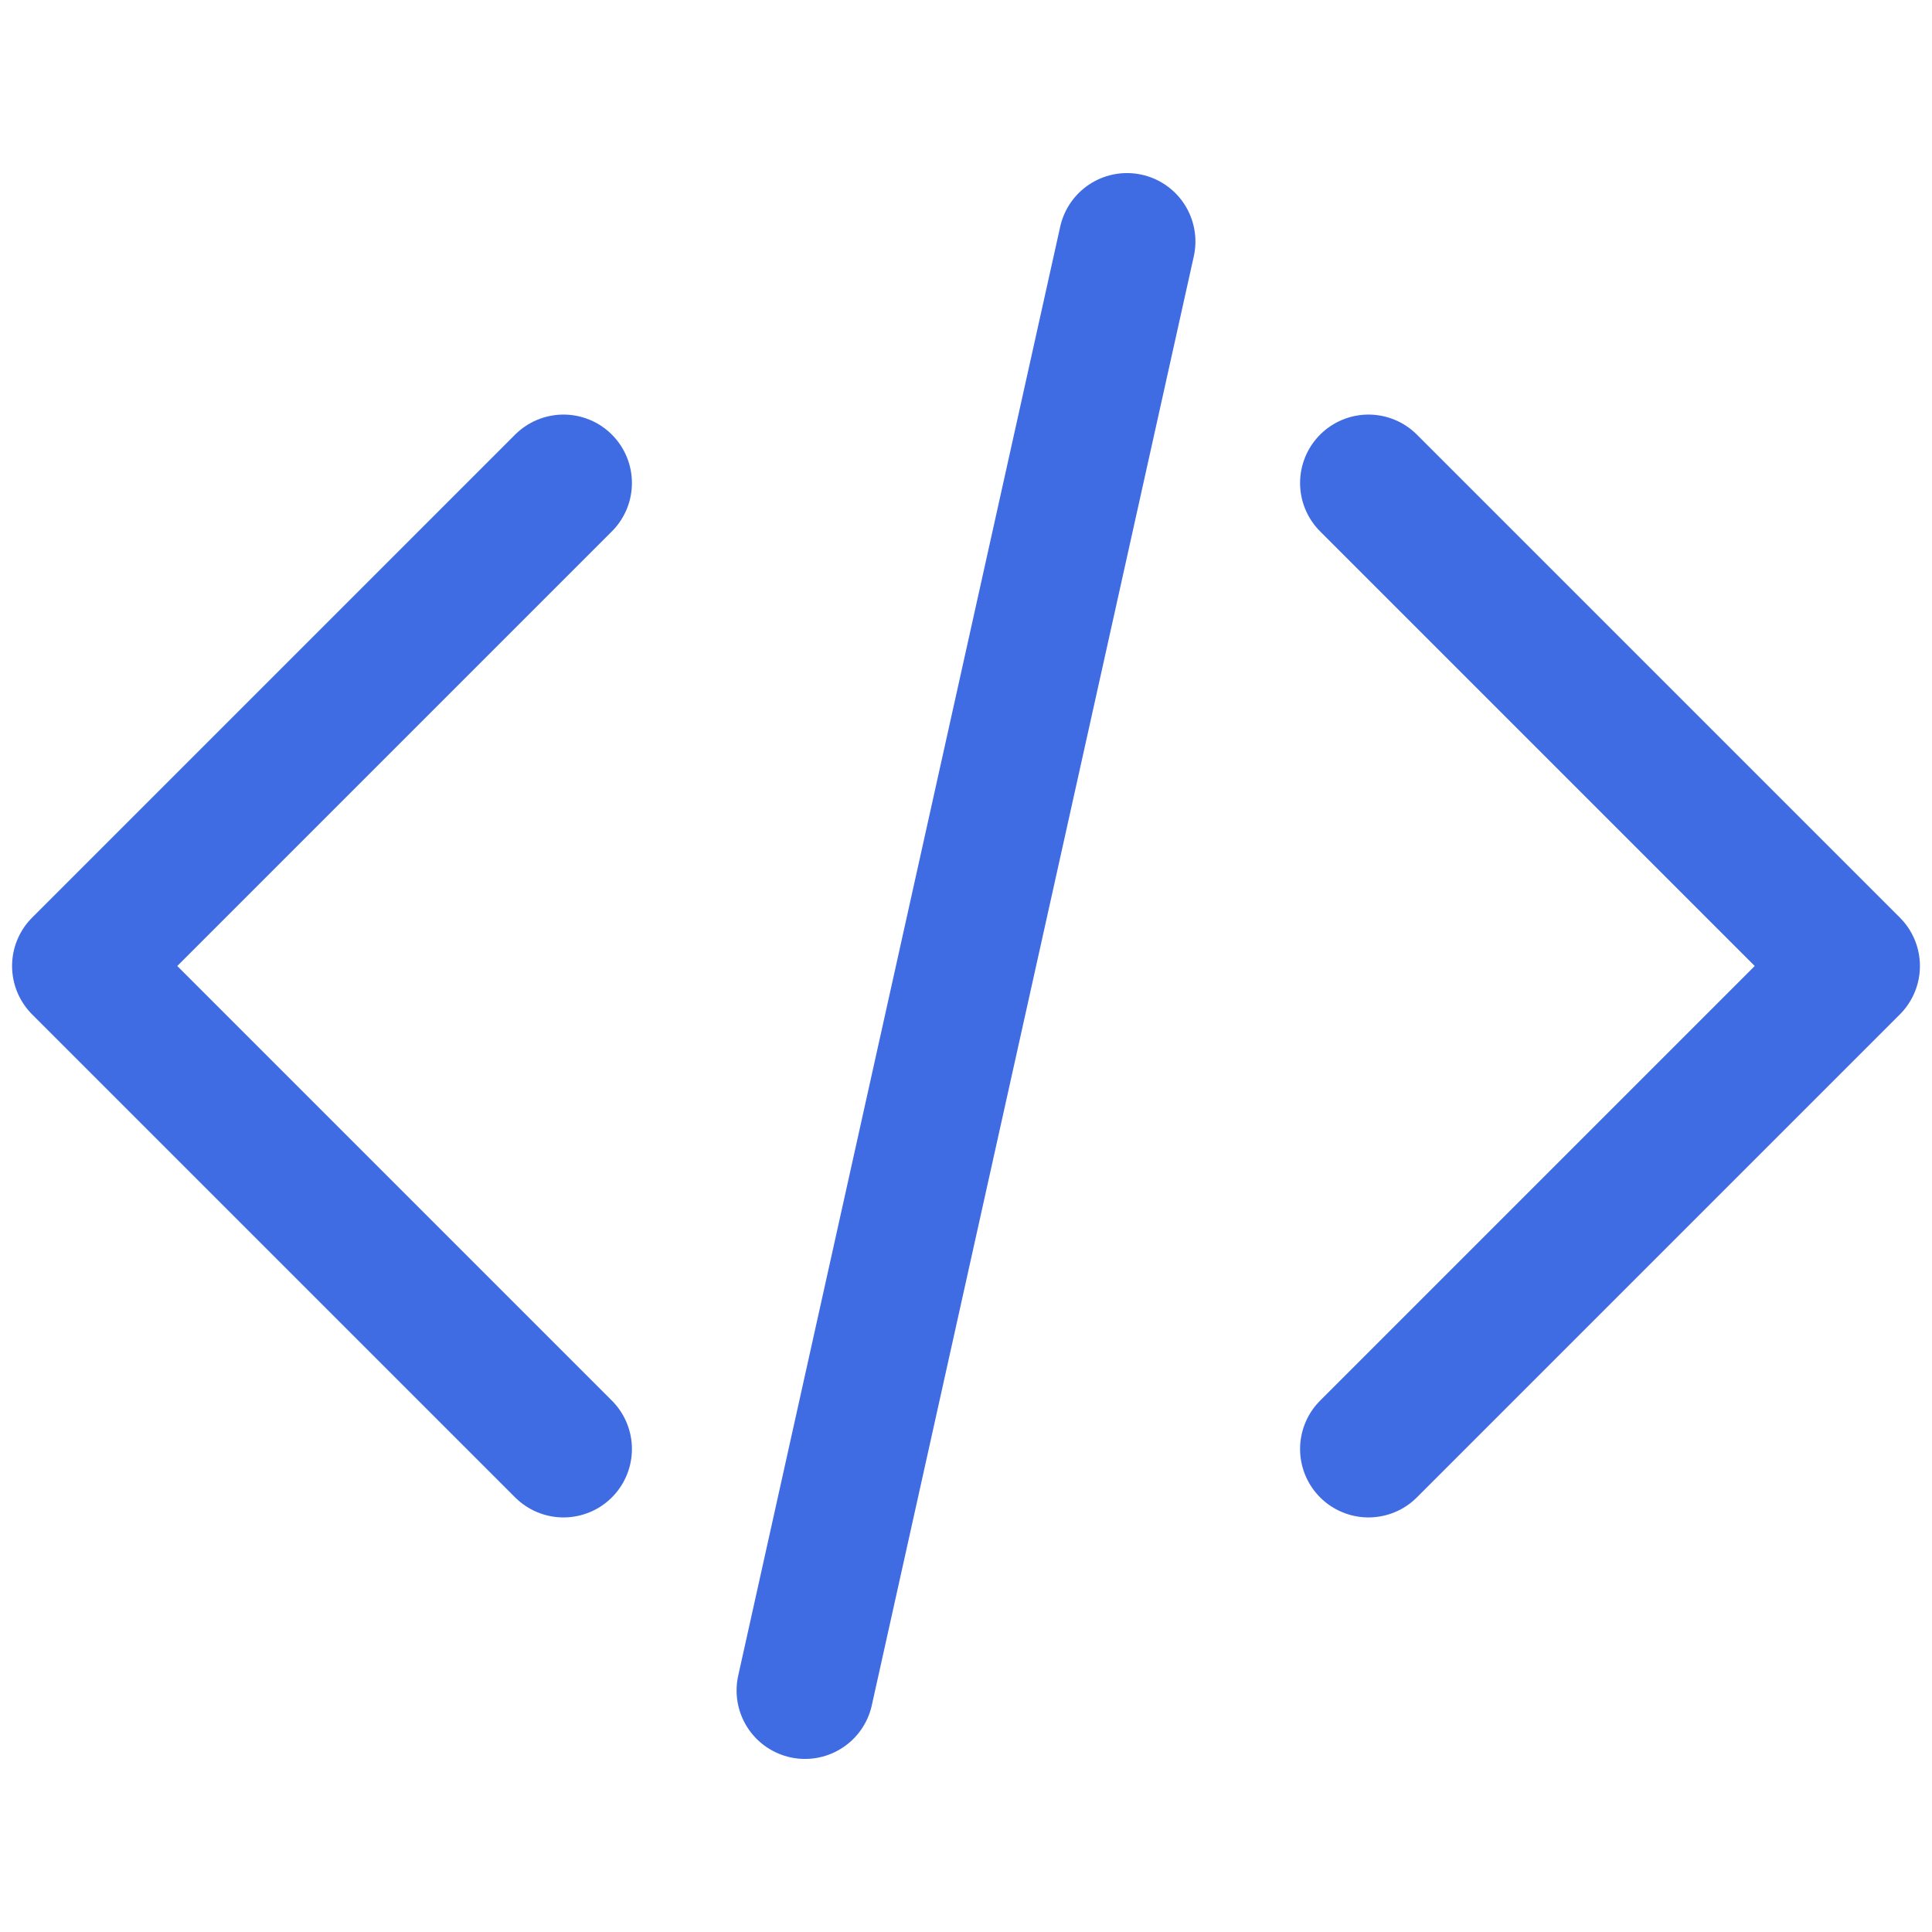
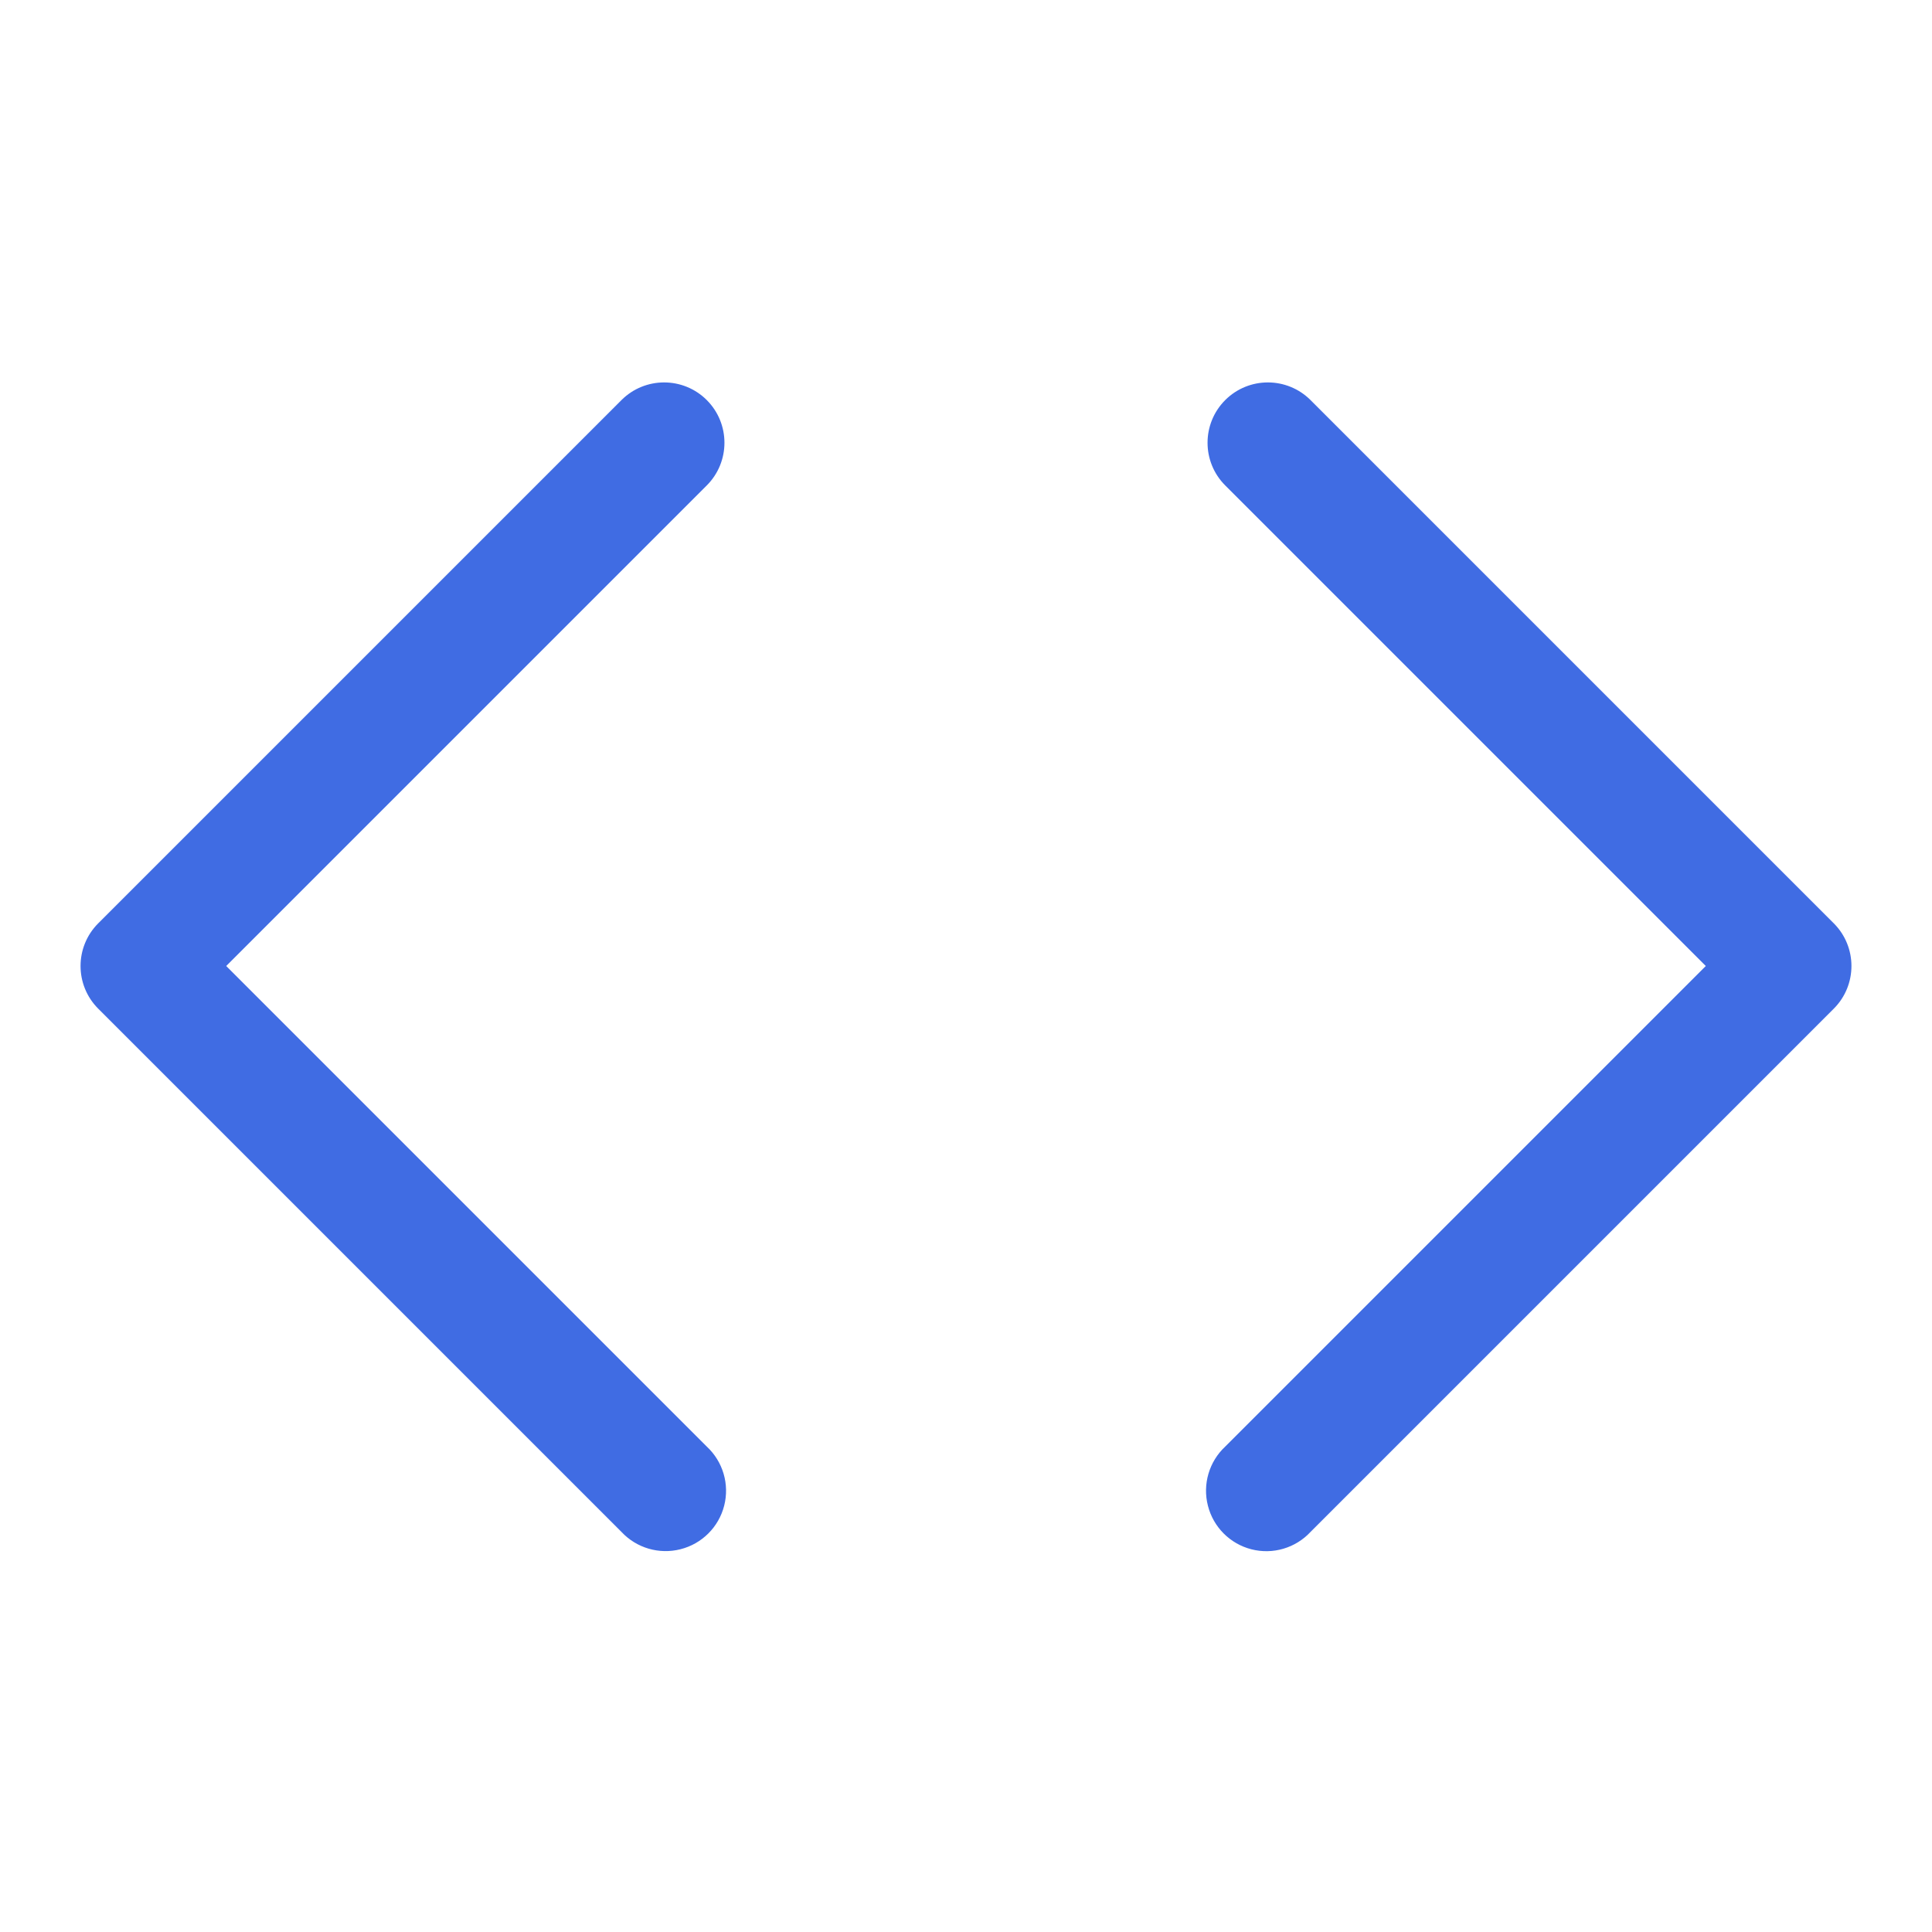
- <svg xmlns="http://www.w3.org/2000/svg" viewBox="0 0 24 24" fill="none" stroke="#406ce3" stroke-width="1.7" stroke-linecap="round" stroke-linejoin="round">
-   <path d="m7 6-6 6 6 6m10-12 6 6-6 6M14 3l-4 18" />
+ <svg xmlns="http://www.w3.org/2000/svg" fill="#406CE3" viewBox="0 0 24 24">
+   <path d="M15.22 4.97a.75.75 0 0 1 1.06 0l6.5 6.5a.75.75 0 0 1 0 1.06l-6.5 6.5a.749.749 0 0 1-1.275-.326.75.75 0 0 1 .215-.734L21.19 12l-5.97-5.97a.75.75 0 0 1 0-1.06m-6.44 0a.75.75 0 0 1 0 1.06L2.81 12l5.97 5.97a.749.749 0 0 1-.326 1.275.75.75 0 0 1-.734-.215l-6.5-6.5a.75.75 0 0 1 0-1.06l6.5-6.5a.75.75 0 0 1 1.06 0" />
</svg>
